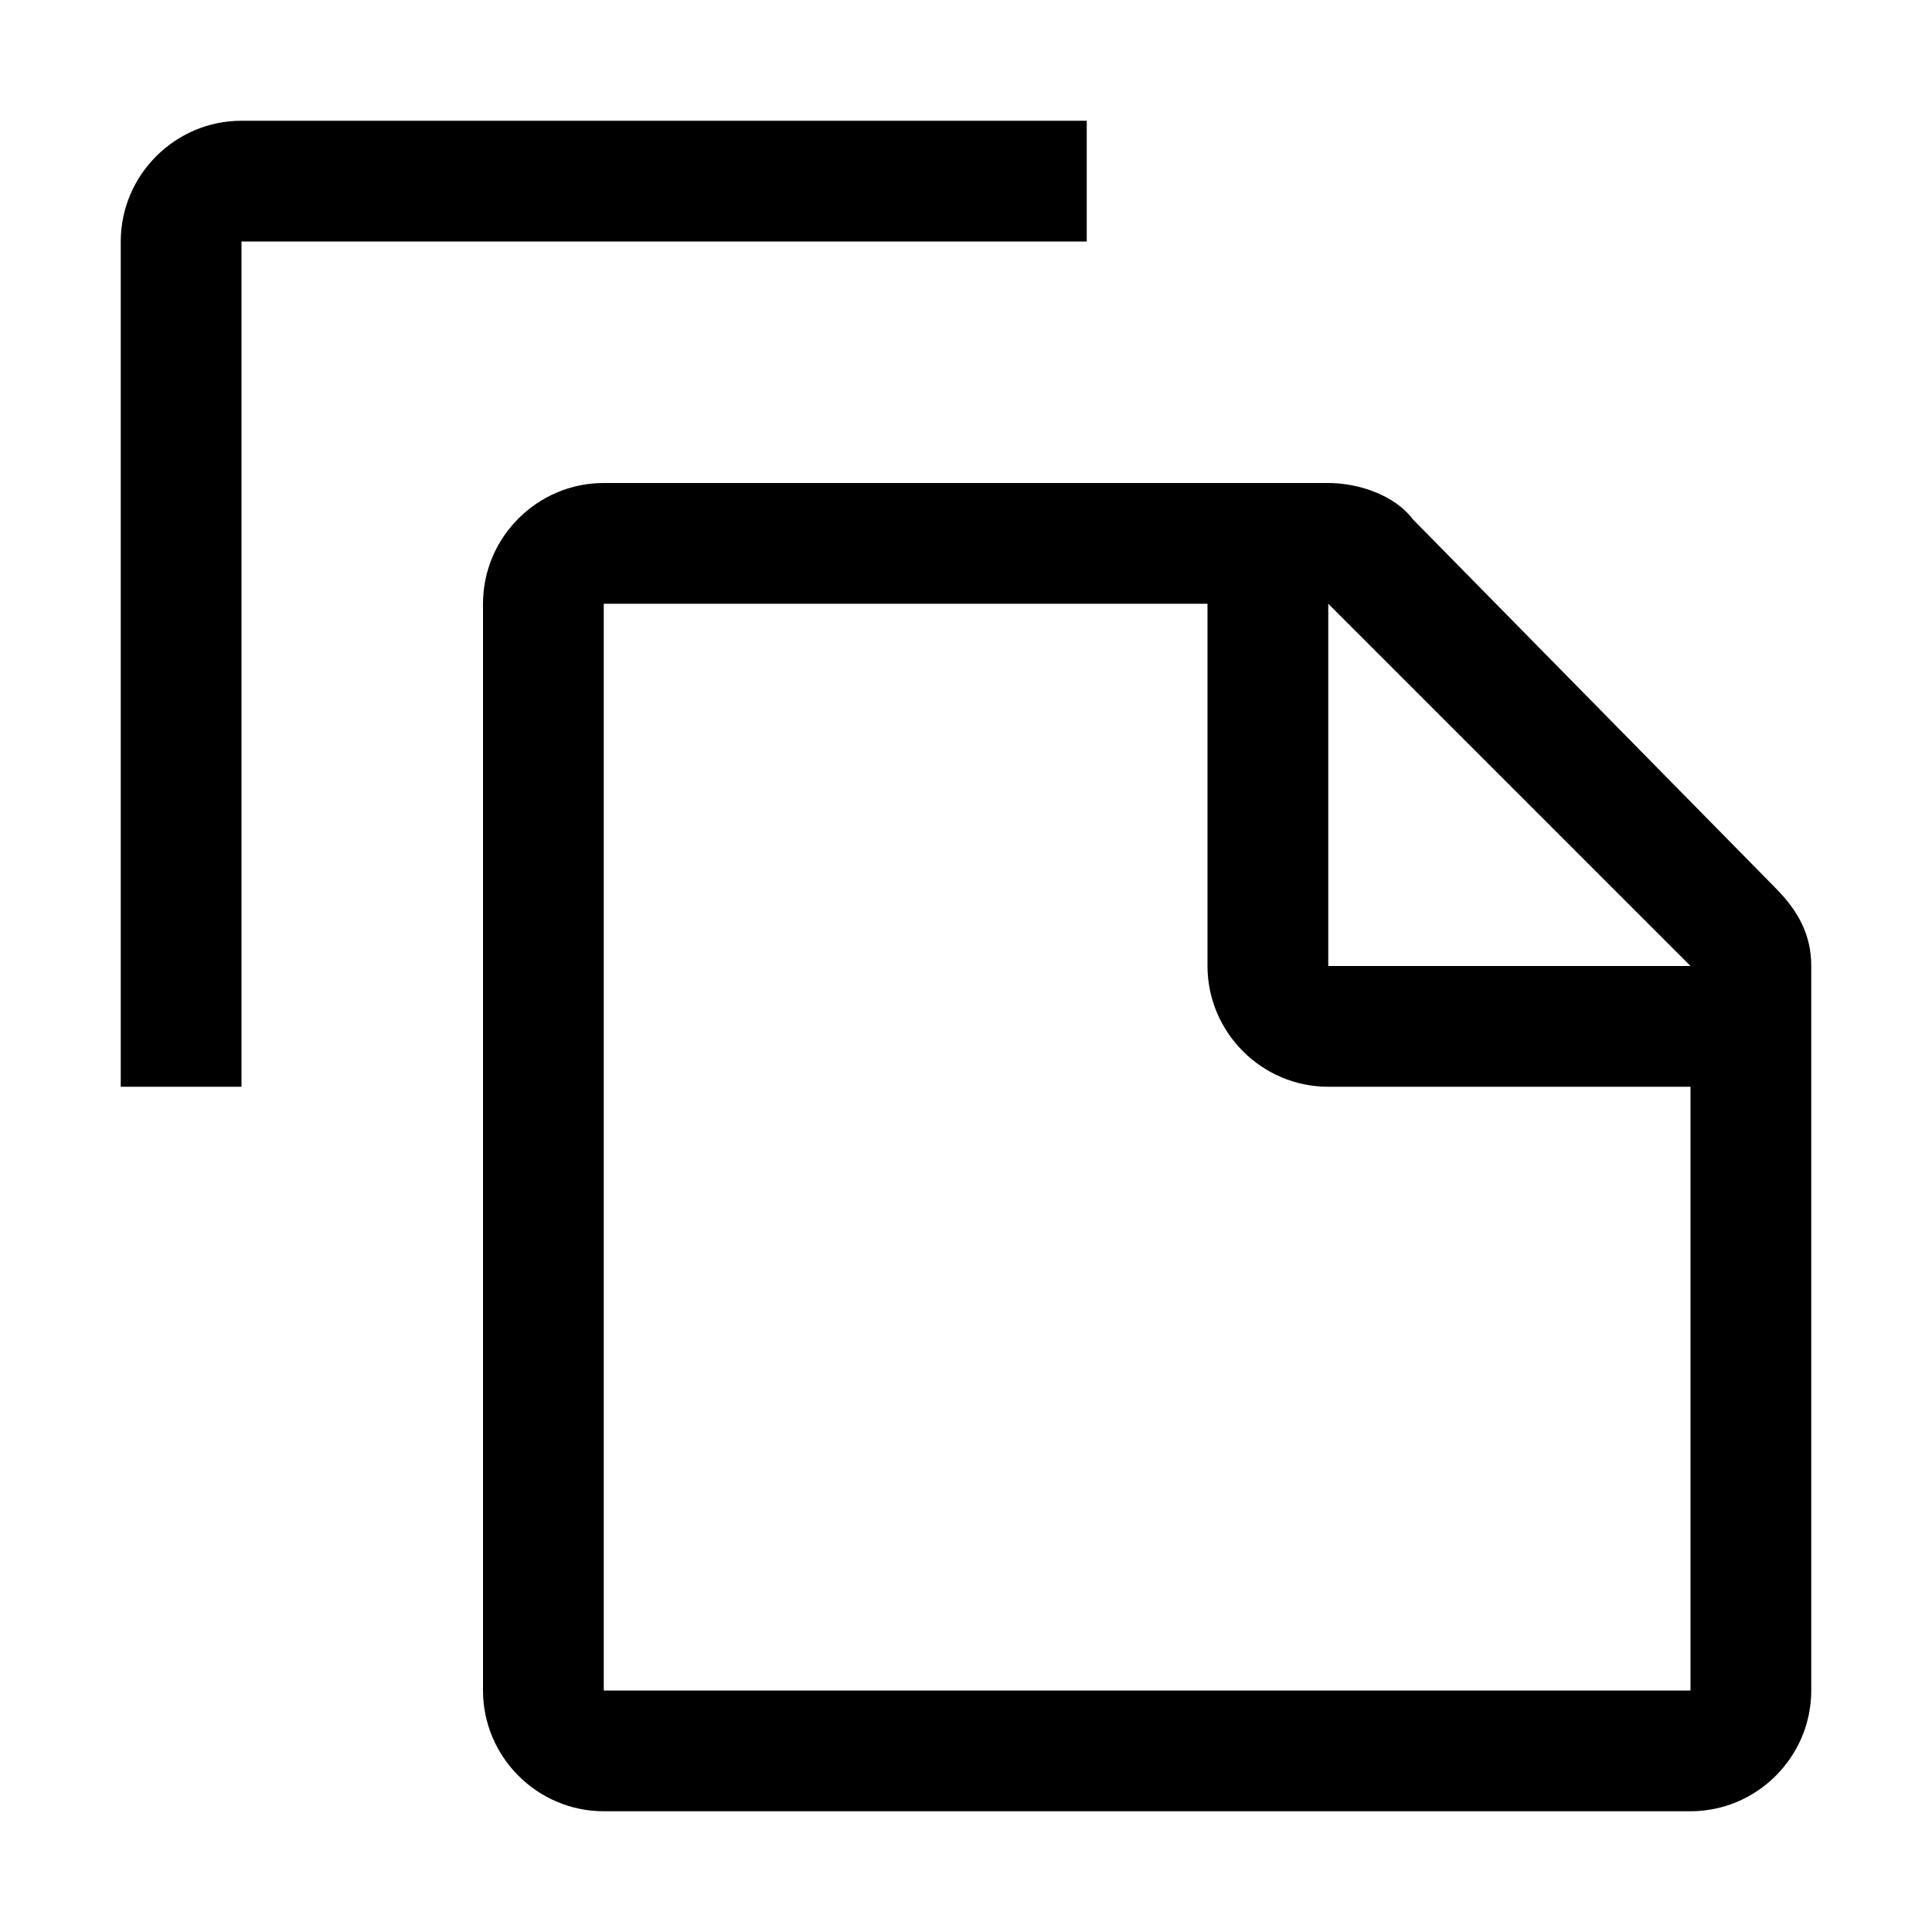
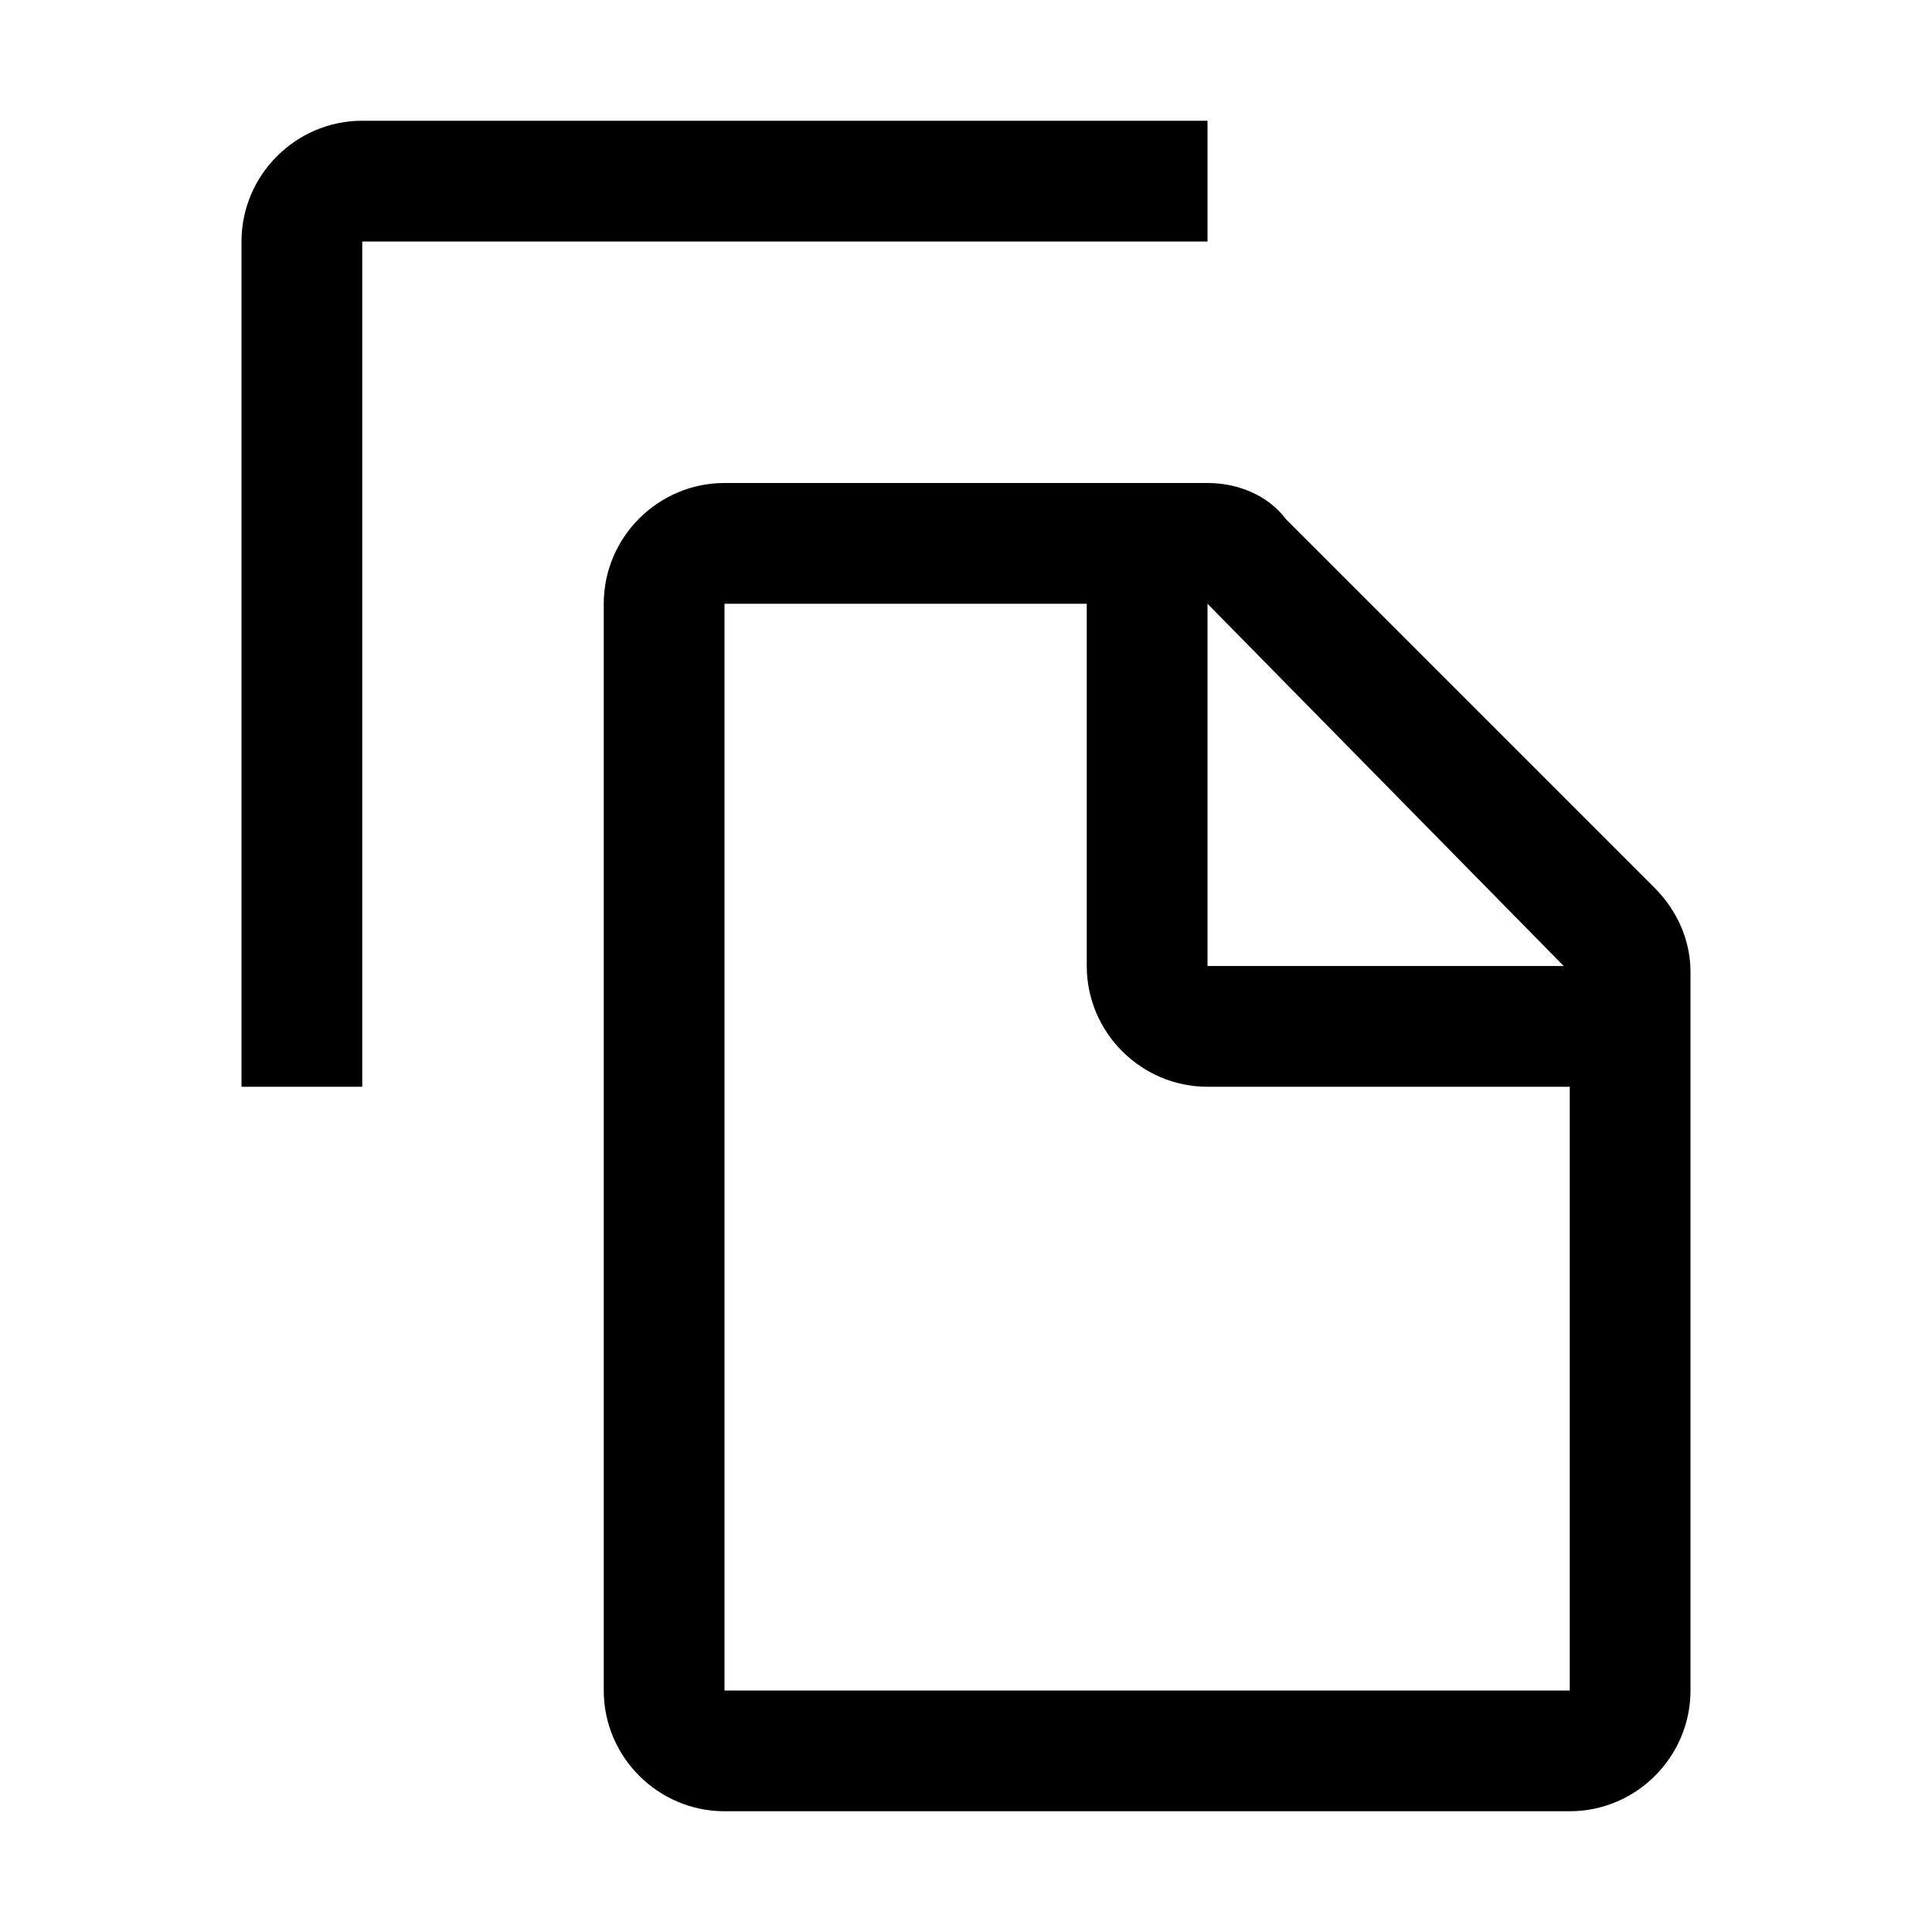
<svg xmlns="http://www.w3.org/2000/svg" version="1.1" id="icon" x="0px" y="0px" width="32px" height="32px" viewBox="0 0 32 32" style="enable-background:new 0 0 32 32;" xml:space="preserve">
  <style type="text/css">
	.st0{fill:none;}
</style>
-   <path d="M29.4,14.7l-6-6.1C23.1,8.2,22.5,8,22,8H10c-1.1,0-2,0.9-2,2v18c0,1.1,0.9,2,2,2h18c1.1,0,2-0.9,2-2V16  C30,15.5,29.8,15.1,29.4,14.7z M22,10l6,6h-6V10z M10,28V10h10v6c0,1.1,0.9,2,2,2h6v10H10z" />
-   <path d="M4,18H2V4c0-1.1,0.9-2,2-2h14v2H4V18z" />
-   <rect id="_Transparent_Rectangle__1_" class="st0" width="32" height="32" />
+   <path d="M27.4,14.7l-6.1-6.1C21,8.2,20.5,8,20,8h-8c-1.1,0-2,0.9-2,2v18c0,1.1,0.9,2,2,2h14c1.1,0,2-0.9,2-2V16.1  C28,15.6,27.8,15.1,27.4,14.7z M20,10l5.9,6H20V10z M12,28V10h6v6c0,1.1,0.9,2,2,2h6l0,10H12z" />
+   <path d="M6,18H4V4c0-1.1,0.9-2,2-2h14v2H6V18z" />
+   <rect id="_Transparent_Rectangle_" class="st0" width="32" height="32" />
</svg>
